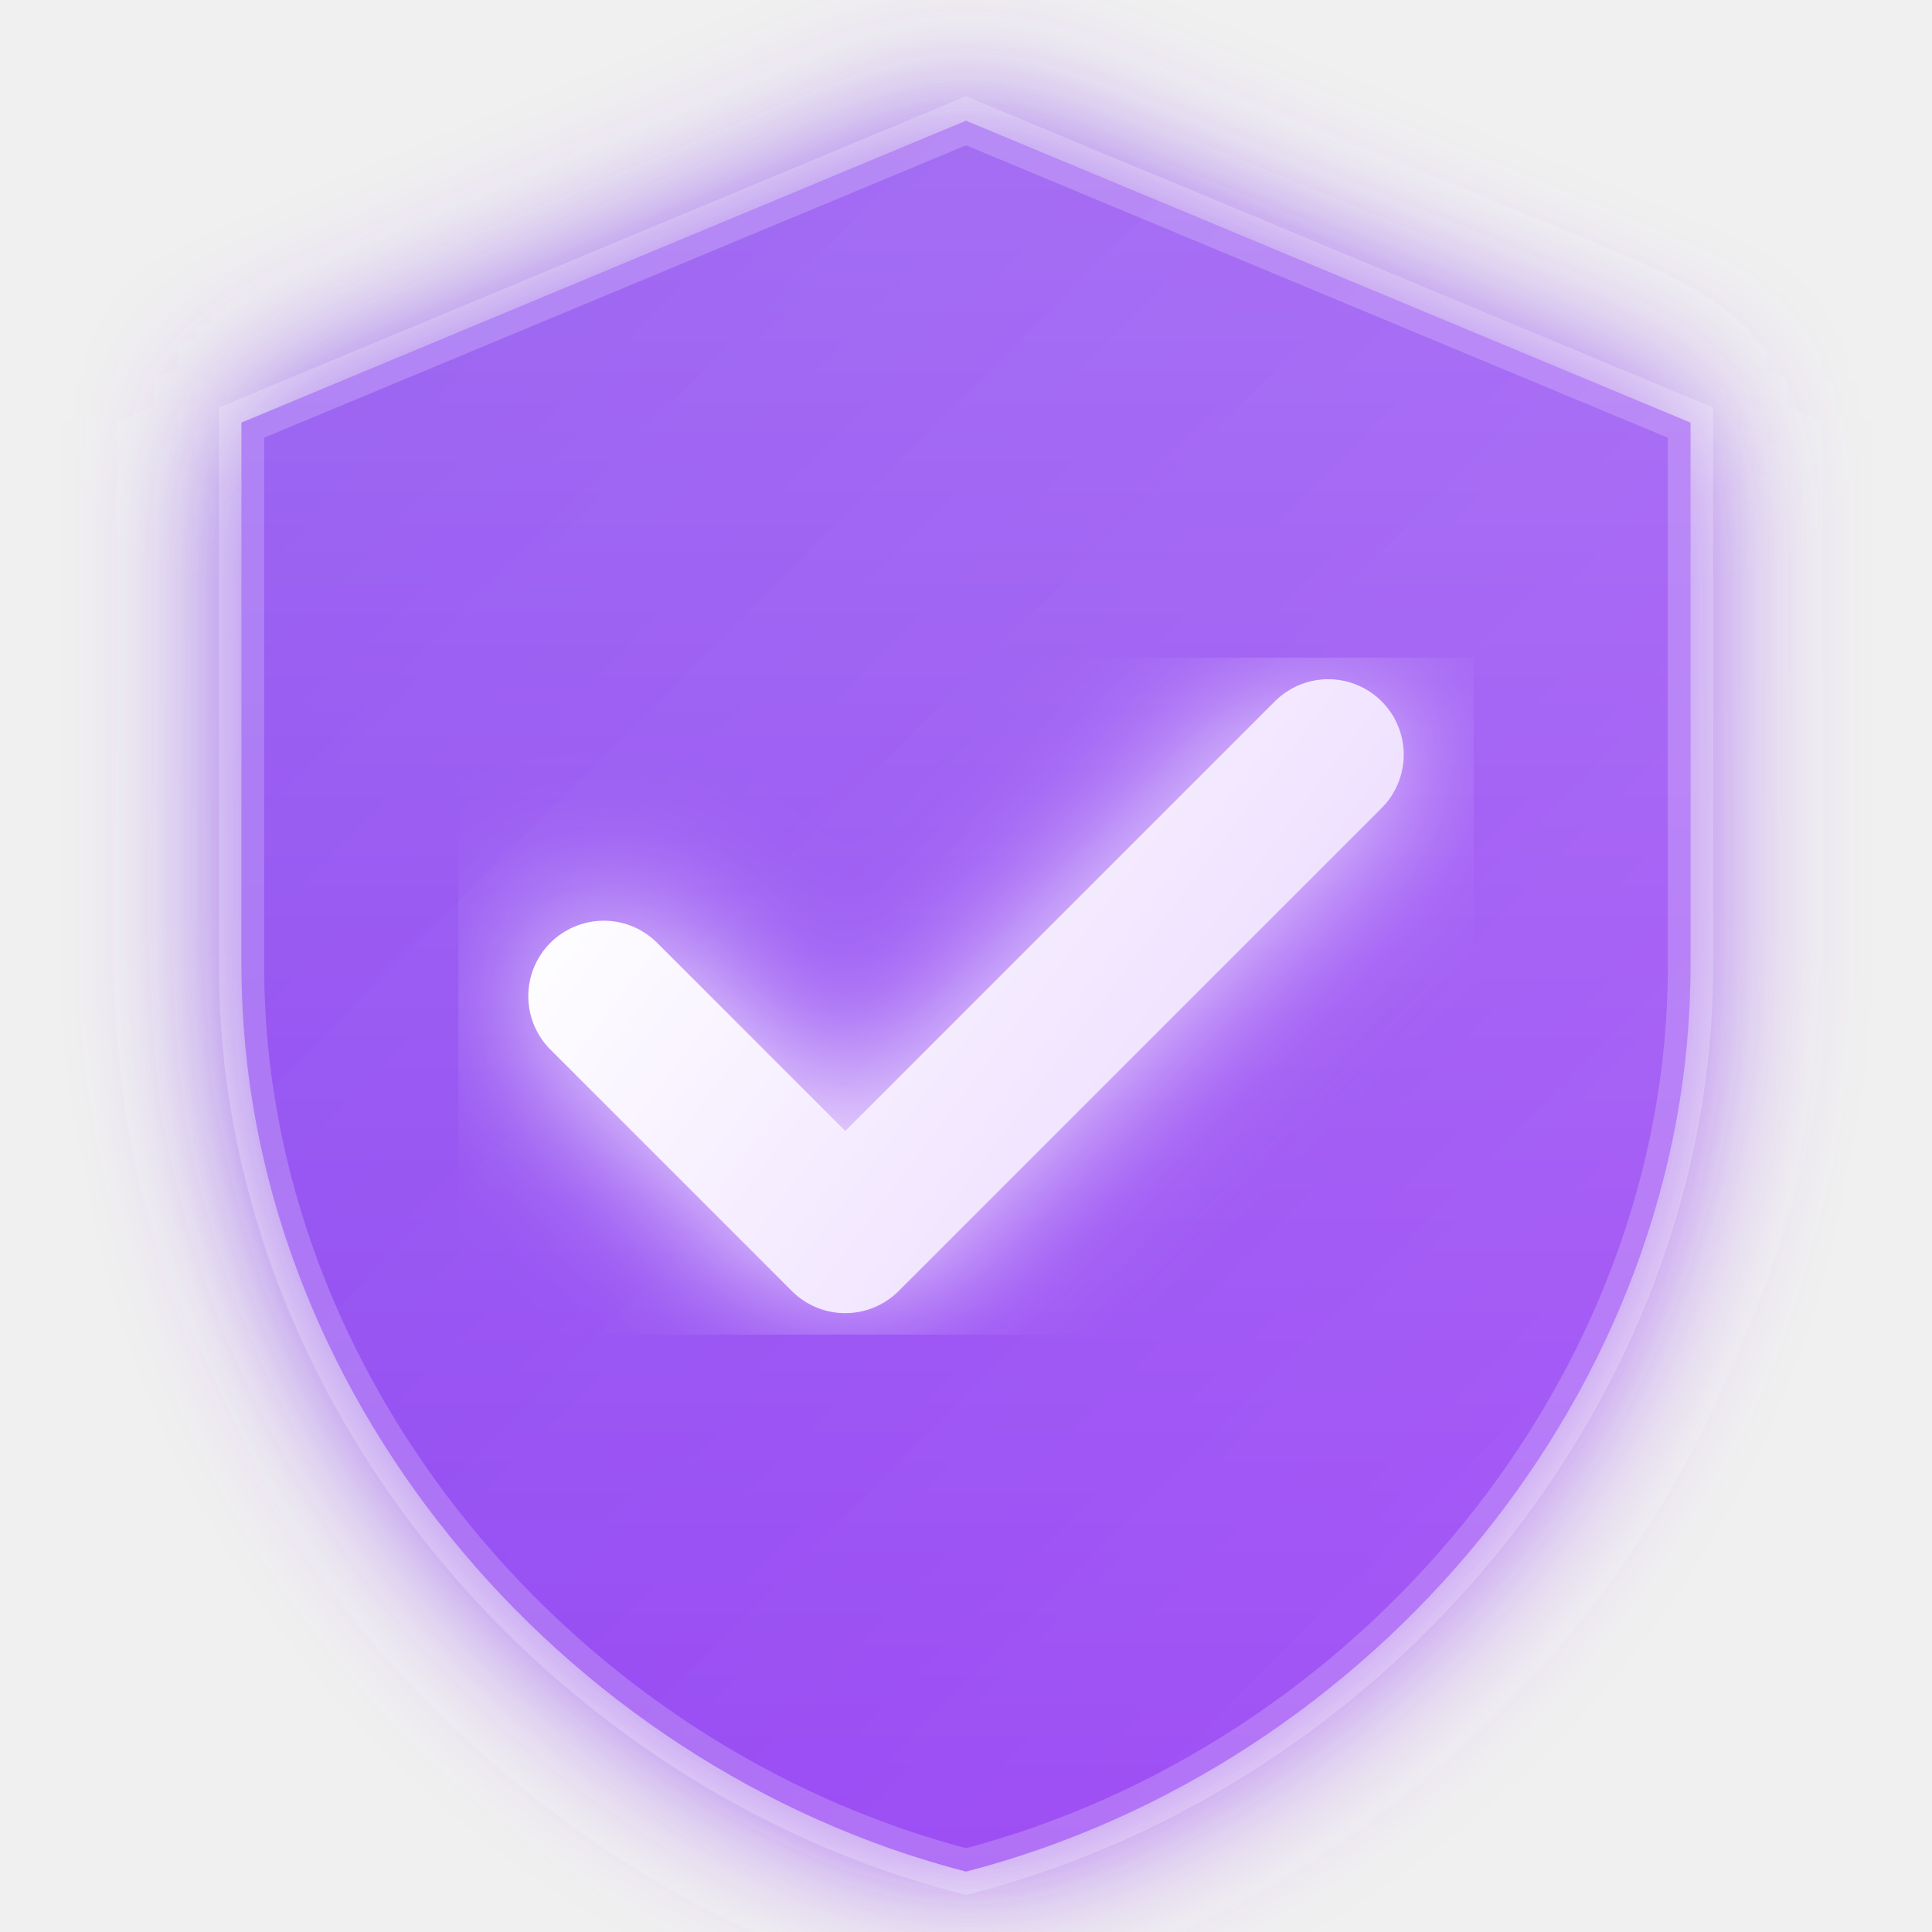
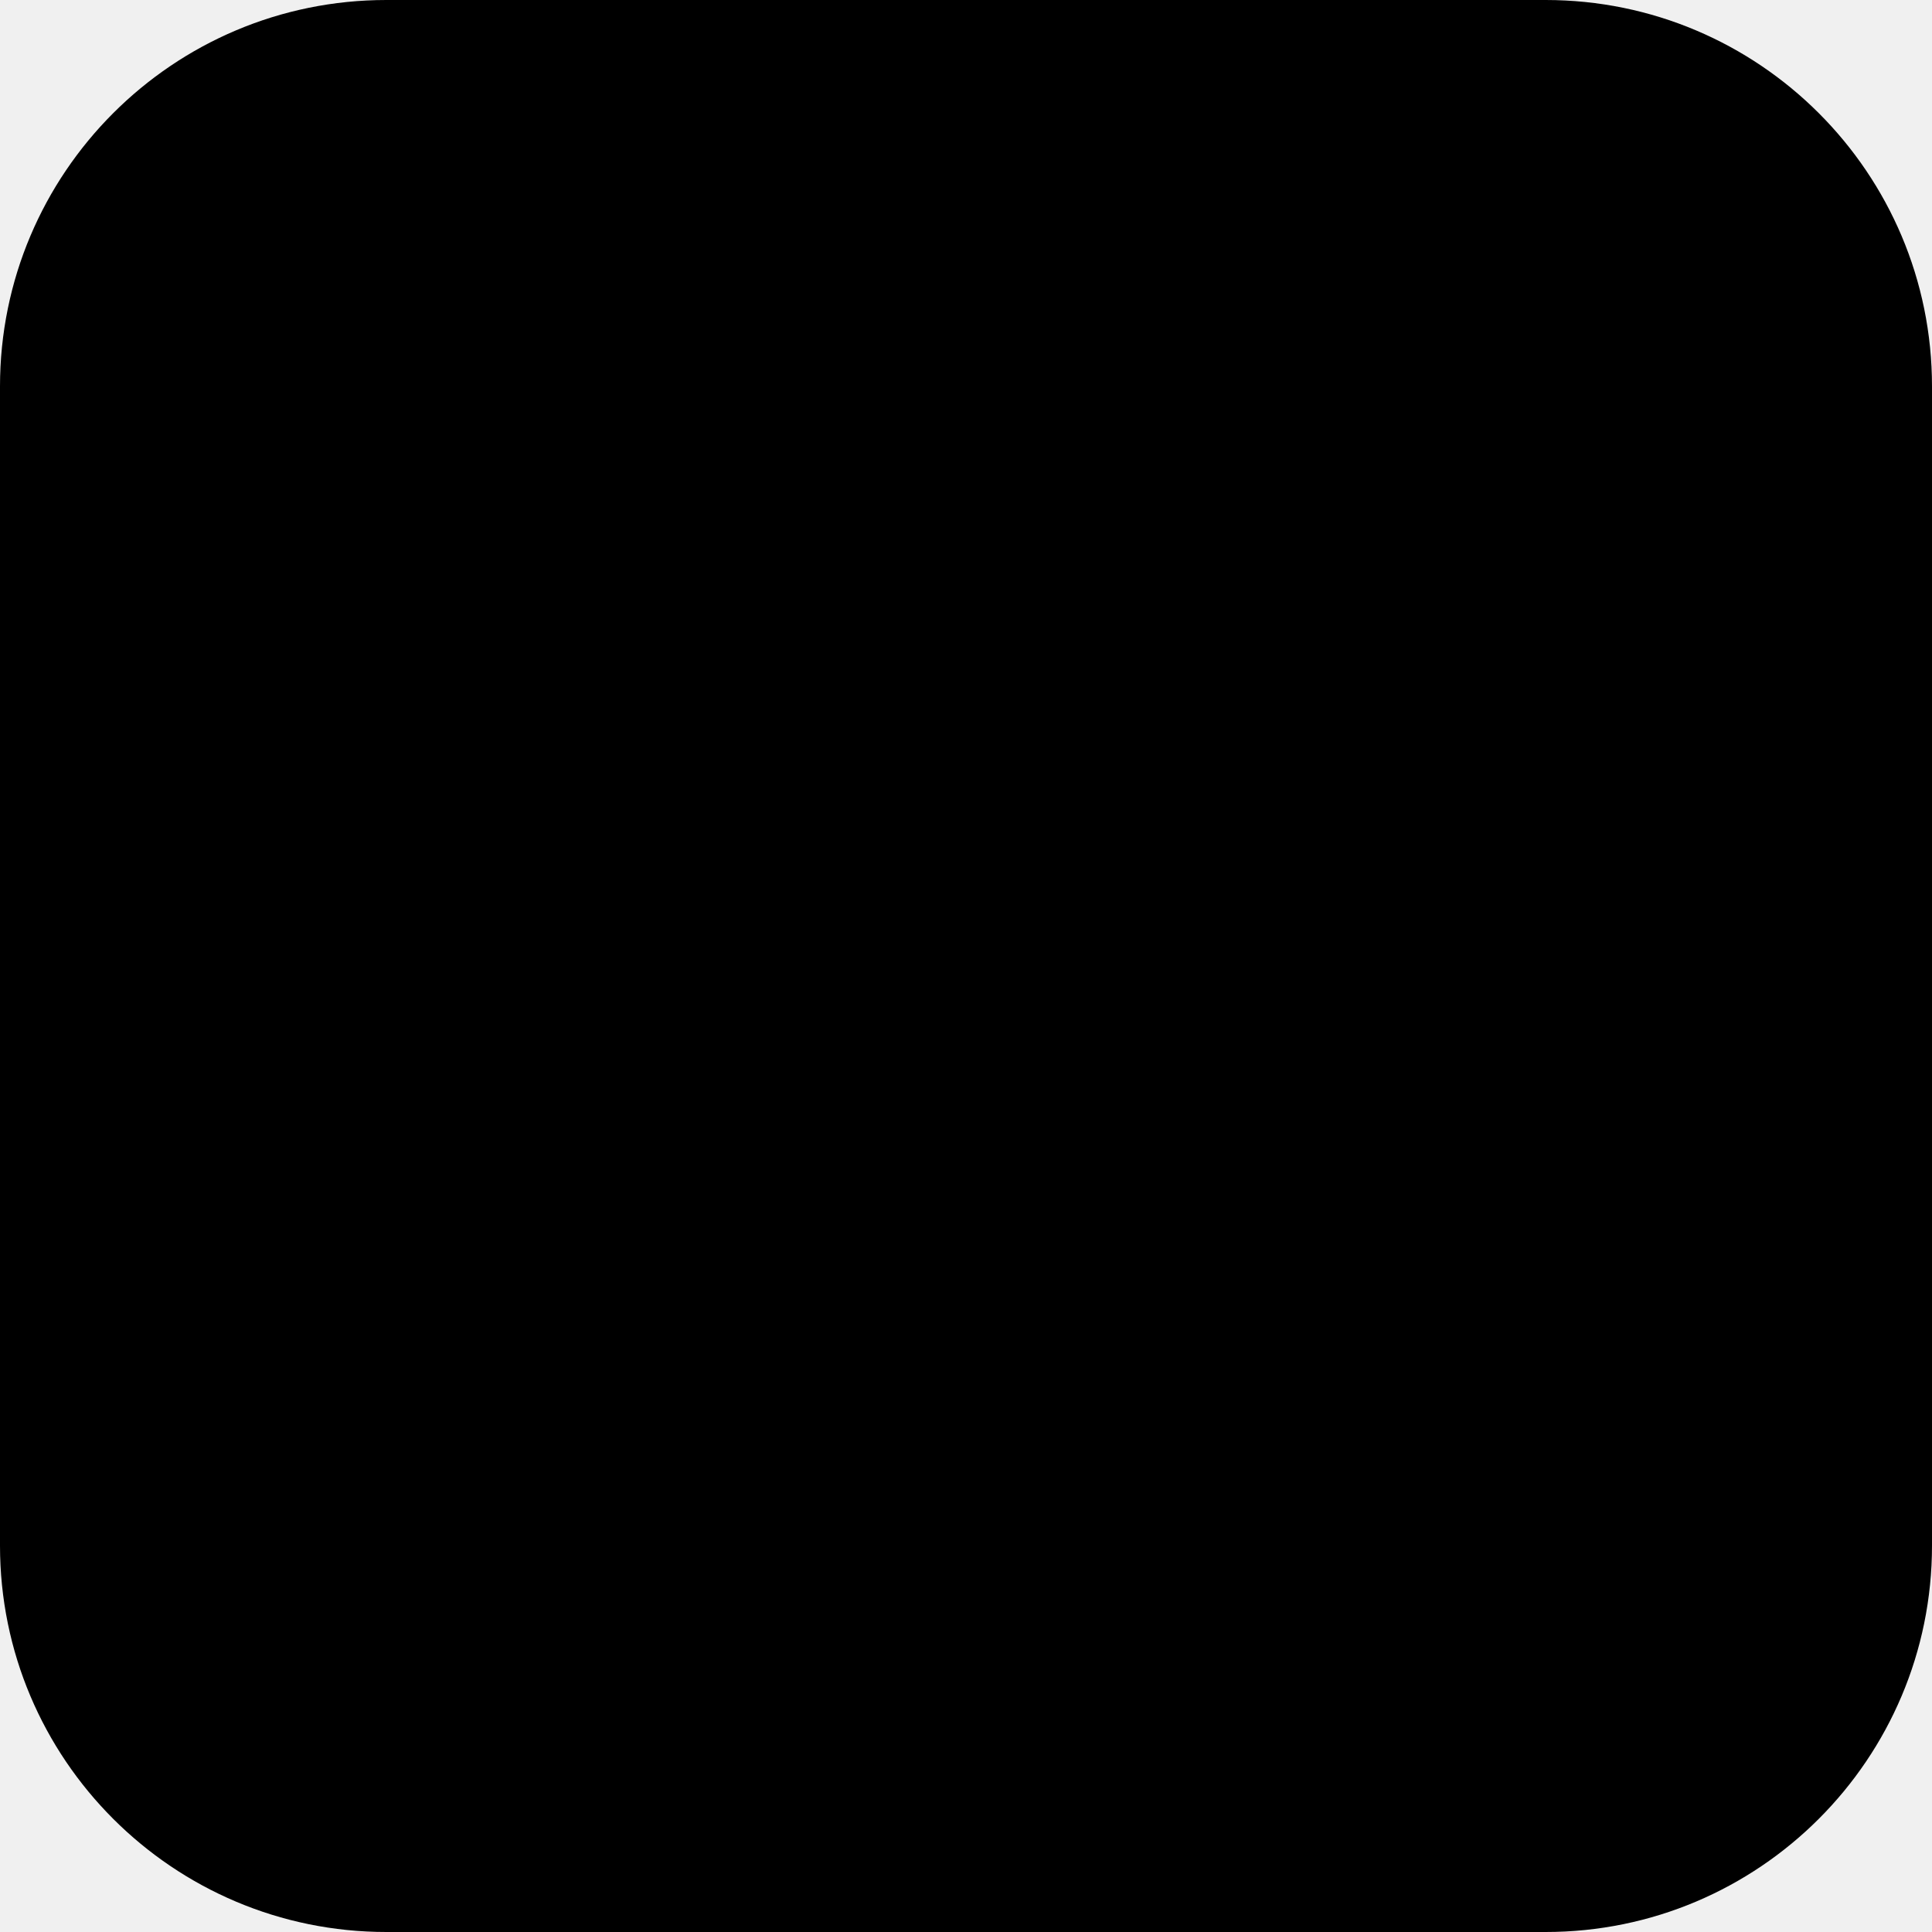
- <svg xmlns="http://www.w3.org/2000/svg" viewBox="0 0 64 64" fill="none">
-   <defs>
-     <linearGradient id="bg" x1="0" y1="0" x2="64" y2="64" gradientUnits="userSpaceOnUse">
-       <stop offset="0%" stop-color="#7c3aed" />
-       <stop offset="100%" stop-color="#a855f7" />
-     </linearGradient>
-     <linearGradient id="shine" x1="0" y1="0" x2="0" y2="64" gradientUnits="userSpaceOnUse">
-       <stop offset="0%" stop-color="#ffffff" stop-opacity="0.25" />
-       <stop offset="100%" stop-color="#ffffff" stop-opacity="0" />
-     </linearGradient>
-     <linearGradient id="mark" x1="20" y1="26" x2="44" y2="44" gradientUnits="userSpaceOnUse">
-       <stop offset="0%" stop-color="#ffffff" />
-       <stop offset="100%" stop-color="#e9d5ff" />
-     </linearGradient>
-     <filter id="glow" x="-20%" y="-20%" width="140%" height="140%">
-       <feGaussianBlur stdDeviation="2.5" result="blur" />
-       <feMerge>
-         <feMergeNode in="blur" />
-         <feMergeNode in="SourceGraphic" />
-       </feMerge>
-     </filter>
-     <clipPath id="shield-clip">
-       <path d="M32 4L8 14v18c0 14 10.5 26.5 24 30 13.5-3.5 24-16 24-30V14L32 4z" />
-     </clipPath>
-   </defs>
-   <path d="M32 4L8 14v18c0 14 10.5 26.5 24 30 13.5-3.5 24-16 24-30V14L32 4z" fill="url(#bg)" filter="url(#glow)" />
-   <path d="M32 4L8 14v18c0 14 10.5 26.5 24 30 13.5-3.5 24-16 24-30V14L32 4z" fill="url(#shine)" clip-path="url(#shield-clip)" />
-   <path d="M32 4L8 14v18c0 14 10.5 26.5 24 30 13.5-3.5 24-16 24-30V14L32 4z" stroke="rgba(255,255,255,0.2)" stroke-width="1.5" fill="none" />
-   <polyline points="20,33 28,41 44,25" stroke="url(#mark)" stroke-width="5" stroke-linecap="round" stroke-linejoin="round" fill="none" filter="url(#glow)" />
+ <svg xmlns="http://www.w3.org/2000/svg" viewBox="0 0 260 260">
+   <style>
+     @media (prefers-color-scheme: dark) {
+       .bg  { fill: #0f0f13; }
+       .fg  { fill: #a855f7; }
+     }
+     @media (prefers-color-scheme: light) {
+       .bg  { fill: #ffffff; }
+       .fg  { fill: #7c3aed; }
+     }
+   </style>
+   <rect class="bg" width="260" height="260" rx="52" />
+   <g class="fg">
+     <path d="M199.02,231.09c-13.25-57.48-90.49-86.23-108.58-107.12c-9.3-10.74-6.97-22.15-1.16-28.29c6.24-6.58,18.13-7.88,27-2.09c7.76,5.05,22.86,19.06,26.25,24.23c3.39,5.16,3.35,9.43,5.17,12.9c2.07,3.9,6.75,5.98,13.53,3.95c6.28-1.87,9.75-4.35,9.75-4.35s-6.56-0.25-9.16-3.94c0,0-9.1-19.95-12.36-28.11c10.43,2.77,17.05,5.97,21.68,8.89c0.57,4.44-1.32,12.09-1.4,12.43c0.21-0.12,3.58-2.11,8.59-7.1c0.25,0.21,0.5,0.41,0.74,0.6c1.77,1.41-1.49,12.56-1.49,12.56s6.12-4.11,10.8-9.67c4.05-4.79,7.46-10.87,7.46-10.87s-13.25-5.6-19.36-15.3c-6.13-9.69-0.79-20.21-0.79-20.21s-10.22-3.28-18.78-15.62c-9-12.98-5.52-28.93-5.52-28.93c-7.32,2.94-13.74,17.5-13.74,17.5s-18.49-9.87-42.51-6.8C73.47,35.69,53.33,22.55,44.97,1.8c0,0-6.47,28.39,18.04,46.26c-1.33,0.9-2.66,1.85-3.99,2.87c-11.96,6.81-27.15,6.41-38.85-1.79c0,0,0.62,4.26,2.9,9.38c2.28,5.11,6.21,11.09,12.84,14.53c0.71,0.37,1.41,0.67,2.1,0.93c-1.38,2.2-2.66,4.48-3.81,6.82C27.67,91.76,14.56,97.3,2,94.02c0,0,6.59,12.03,18.41,13.5c2.73,0.34,5.11-0.07,7.15-0.88c-0.1,4.98,0.15,9.64,0.71,14.06c-0.3,9.68-6.83,18.27-16.35,20.99h-0.01c0,0,9.18,5.46,17.68,1.78c1.66-0.72,2.94-1.7,3.93-2.79c6.98,16.86,19.64,30.46,35.78,45.97c4.33,4.17,9.19,8.63,14.12,13.28c48.5,2.8,85.22,24.51,116.32,57.87C200.72,250.56,201.44,241.58,199.02,231.09z" />
+     <path d="M147.91,70.11l13.72,13.65l-21.9-7.9L147.91,70.11z" />
+     <path d="M181.003,133.297c0,0,6.706,6.836,16.005,8.195c-0.628,3.718-1.577,5.572-1.577,5.572s15.96,12.85,35.508,4.572c-0.902,10.276-13.643,14.81-13.643,14.81S230.983,183.407,258,173c-14.657,19.075-36.539,13.759-49.848,6.944C196.19,173.819,180.788,155.727,181.003,133.297z" />
+   </g>
</svg>
